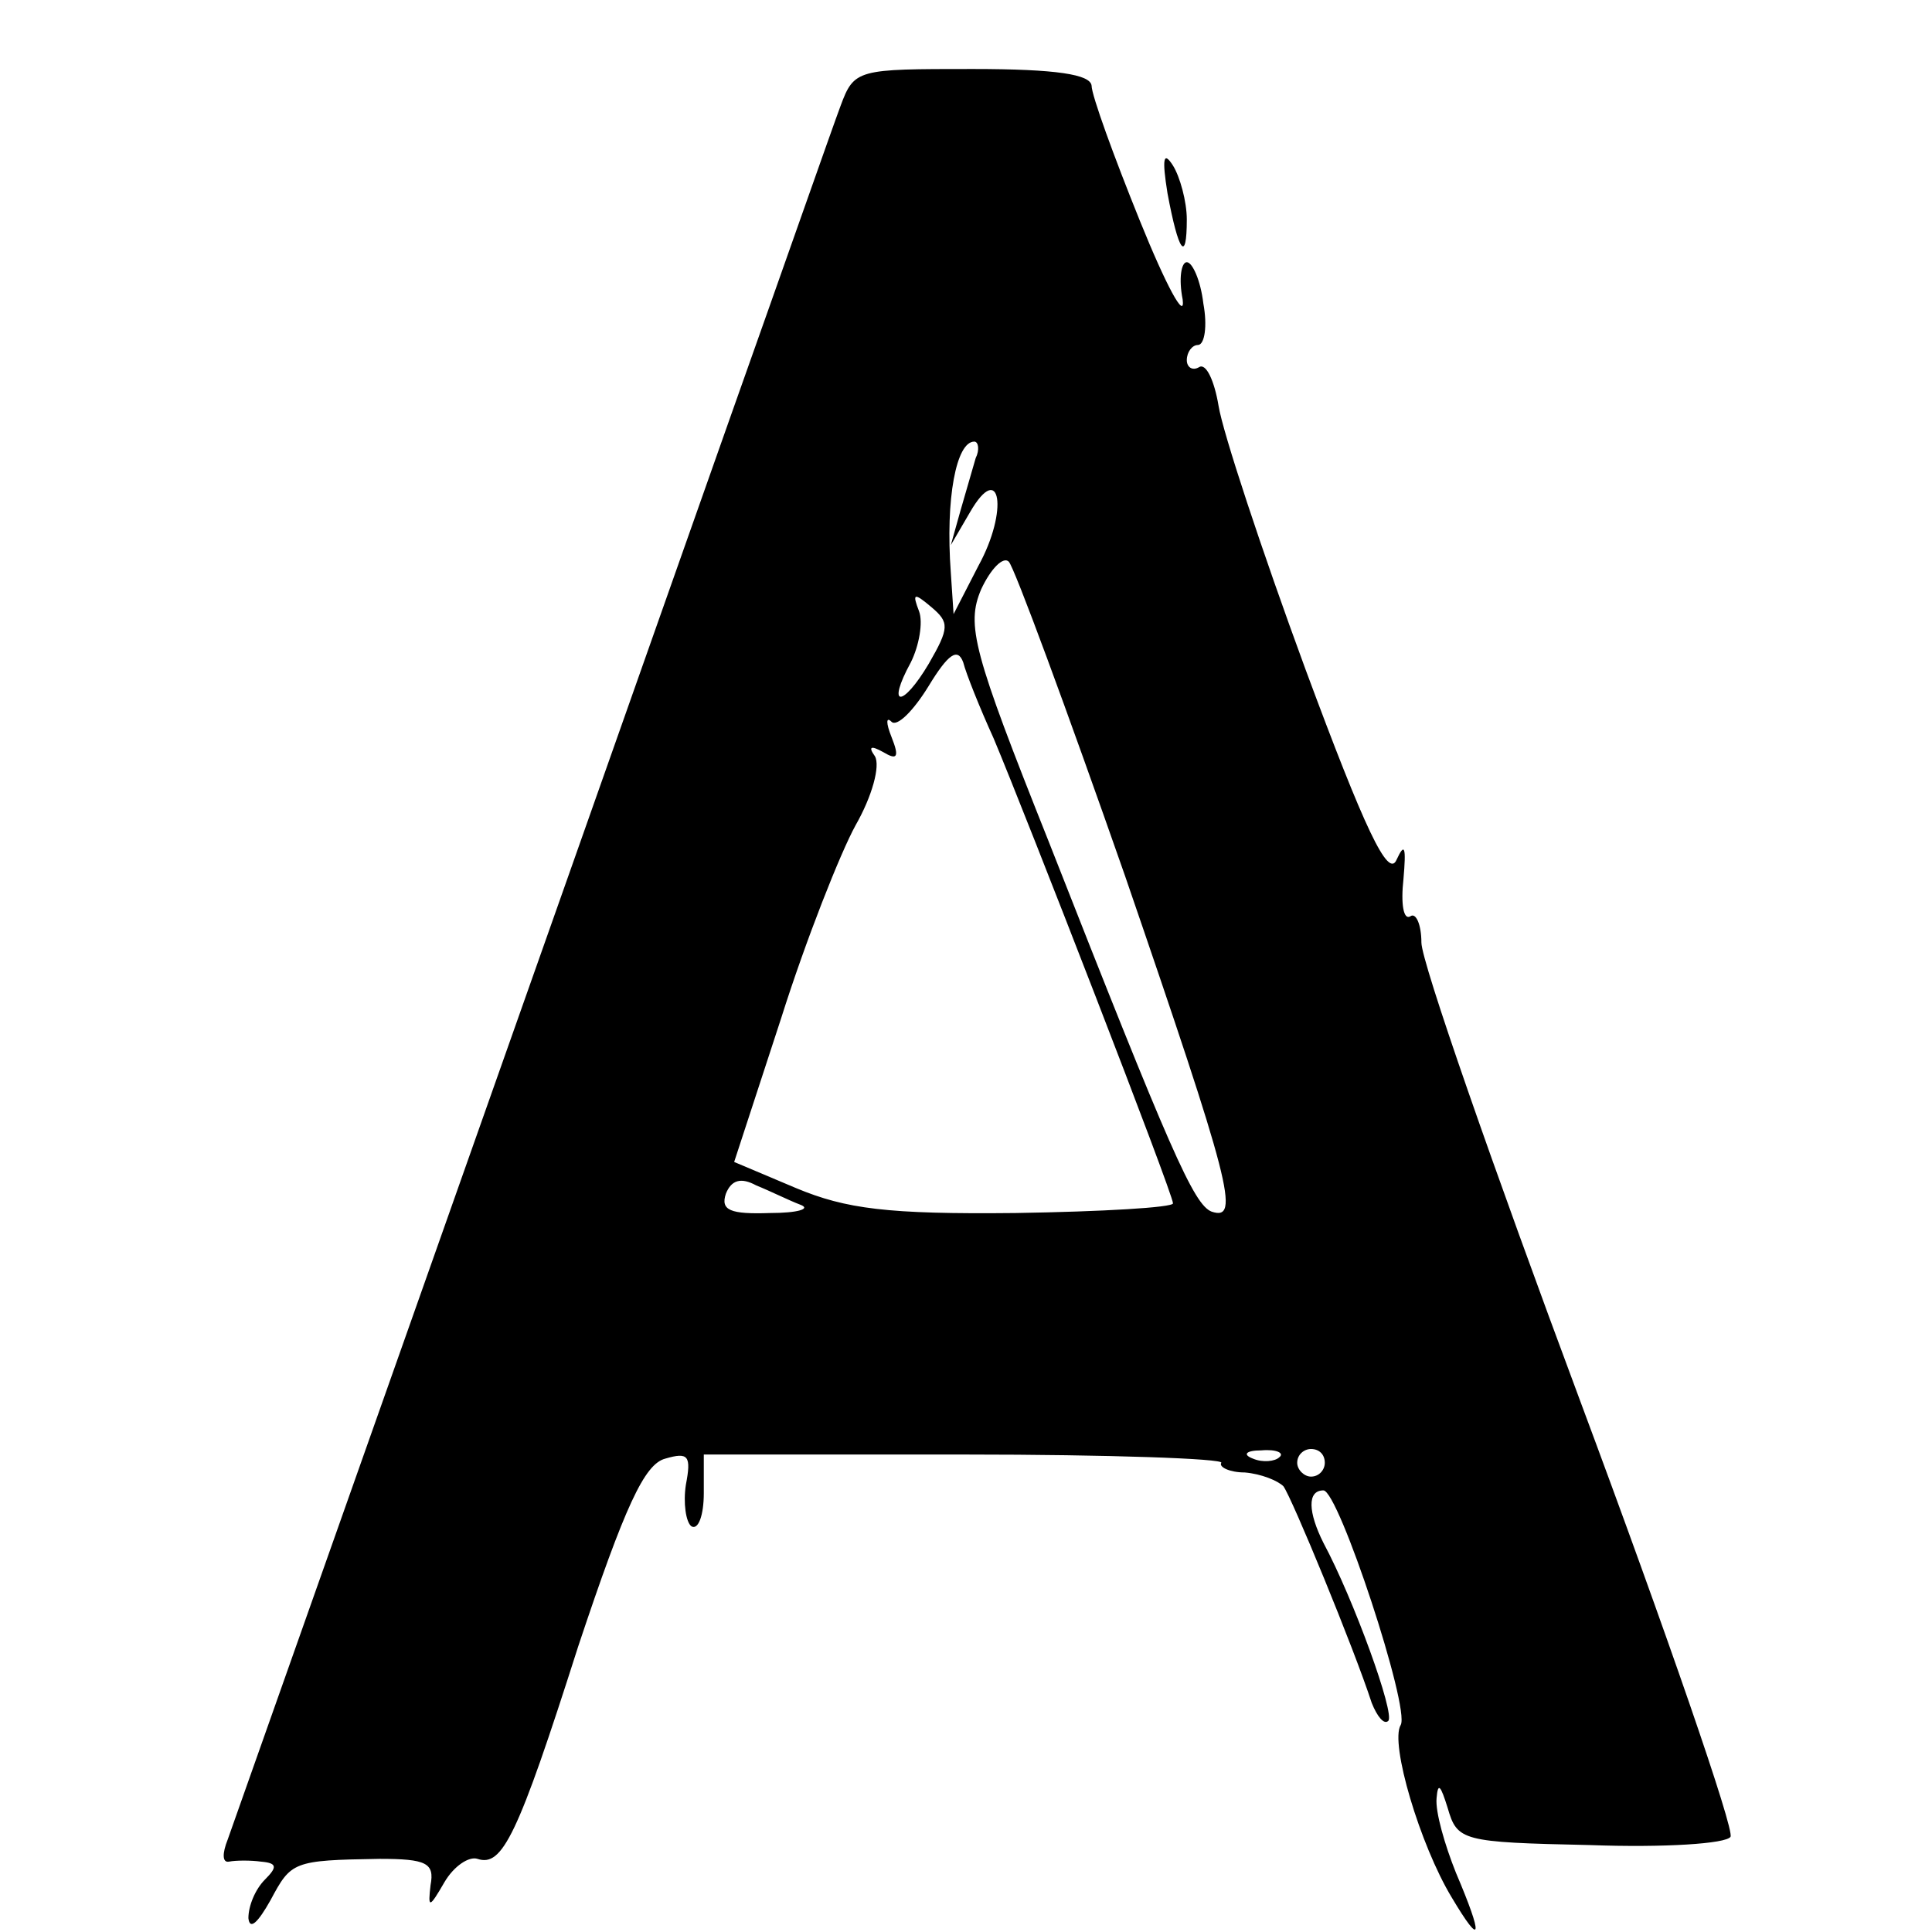
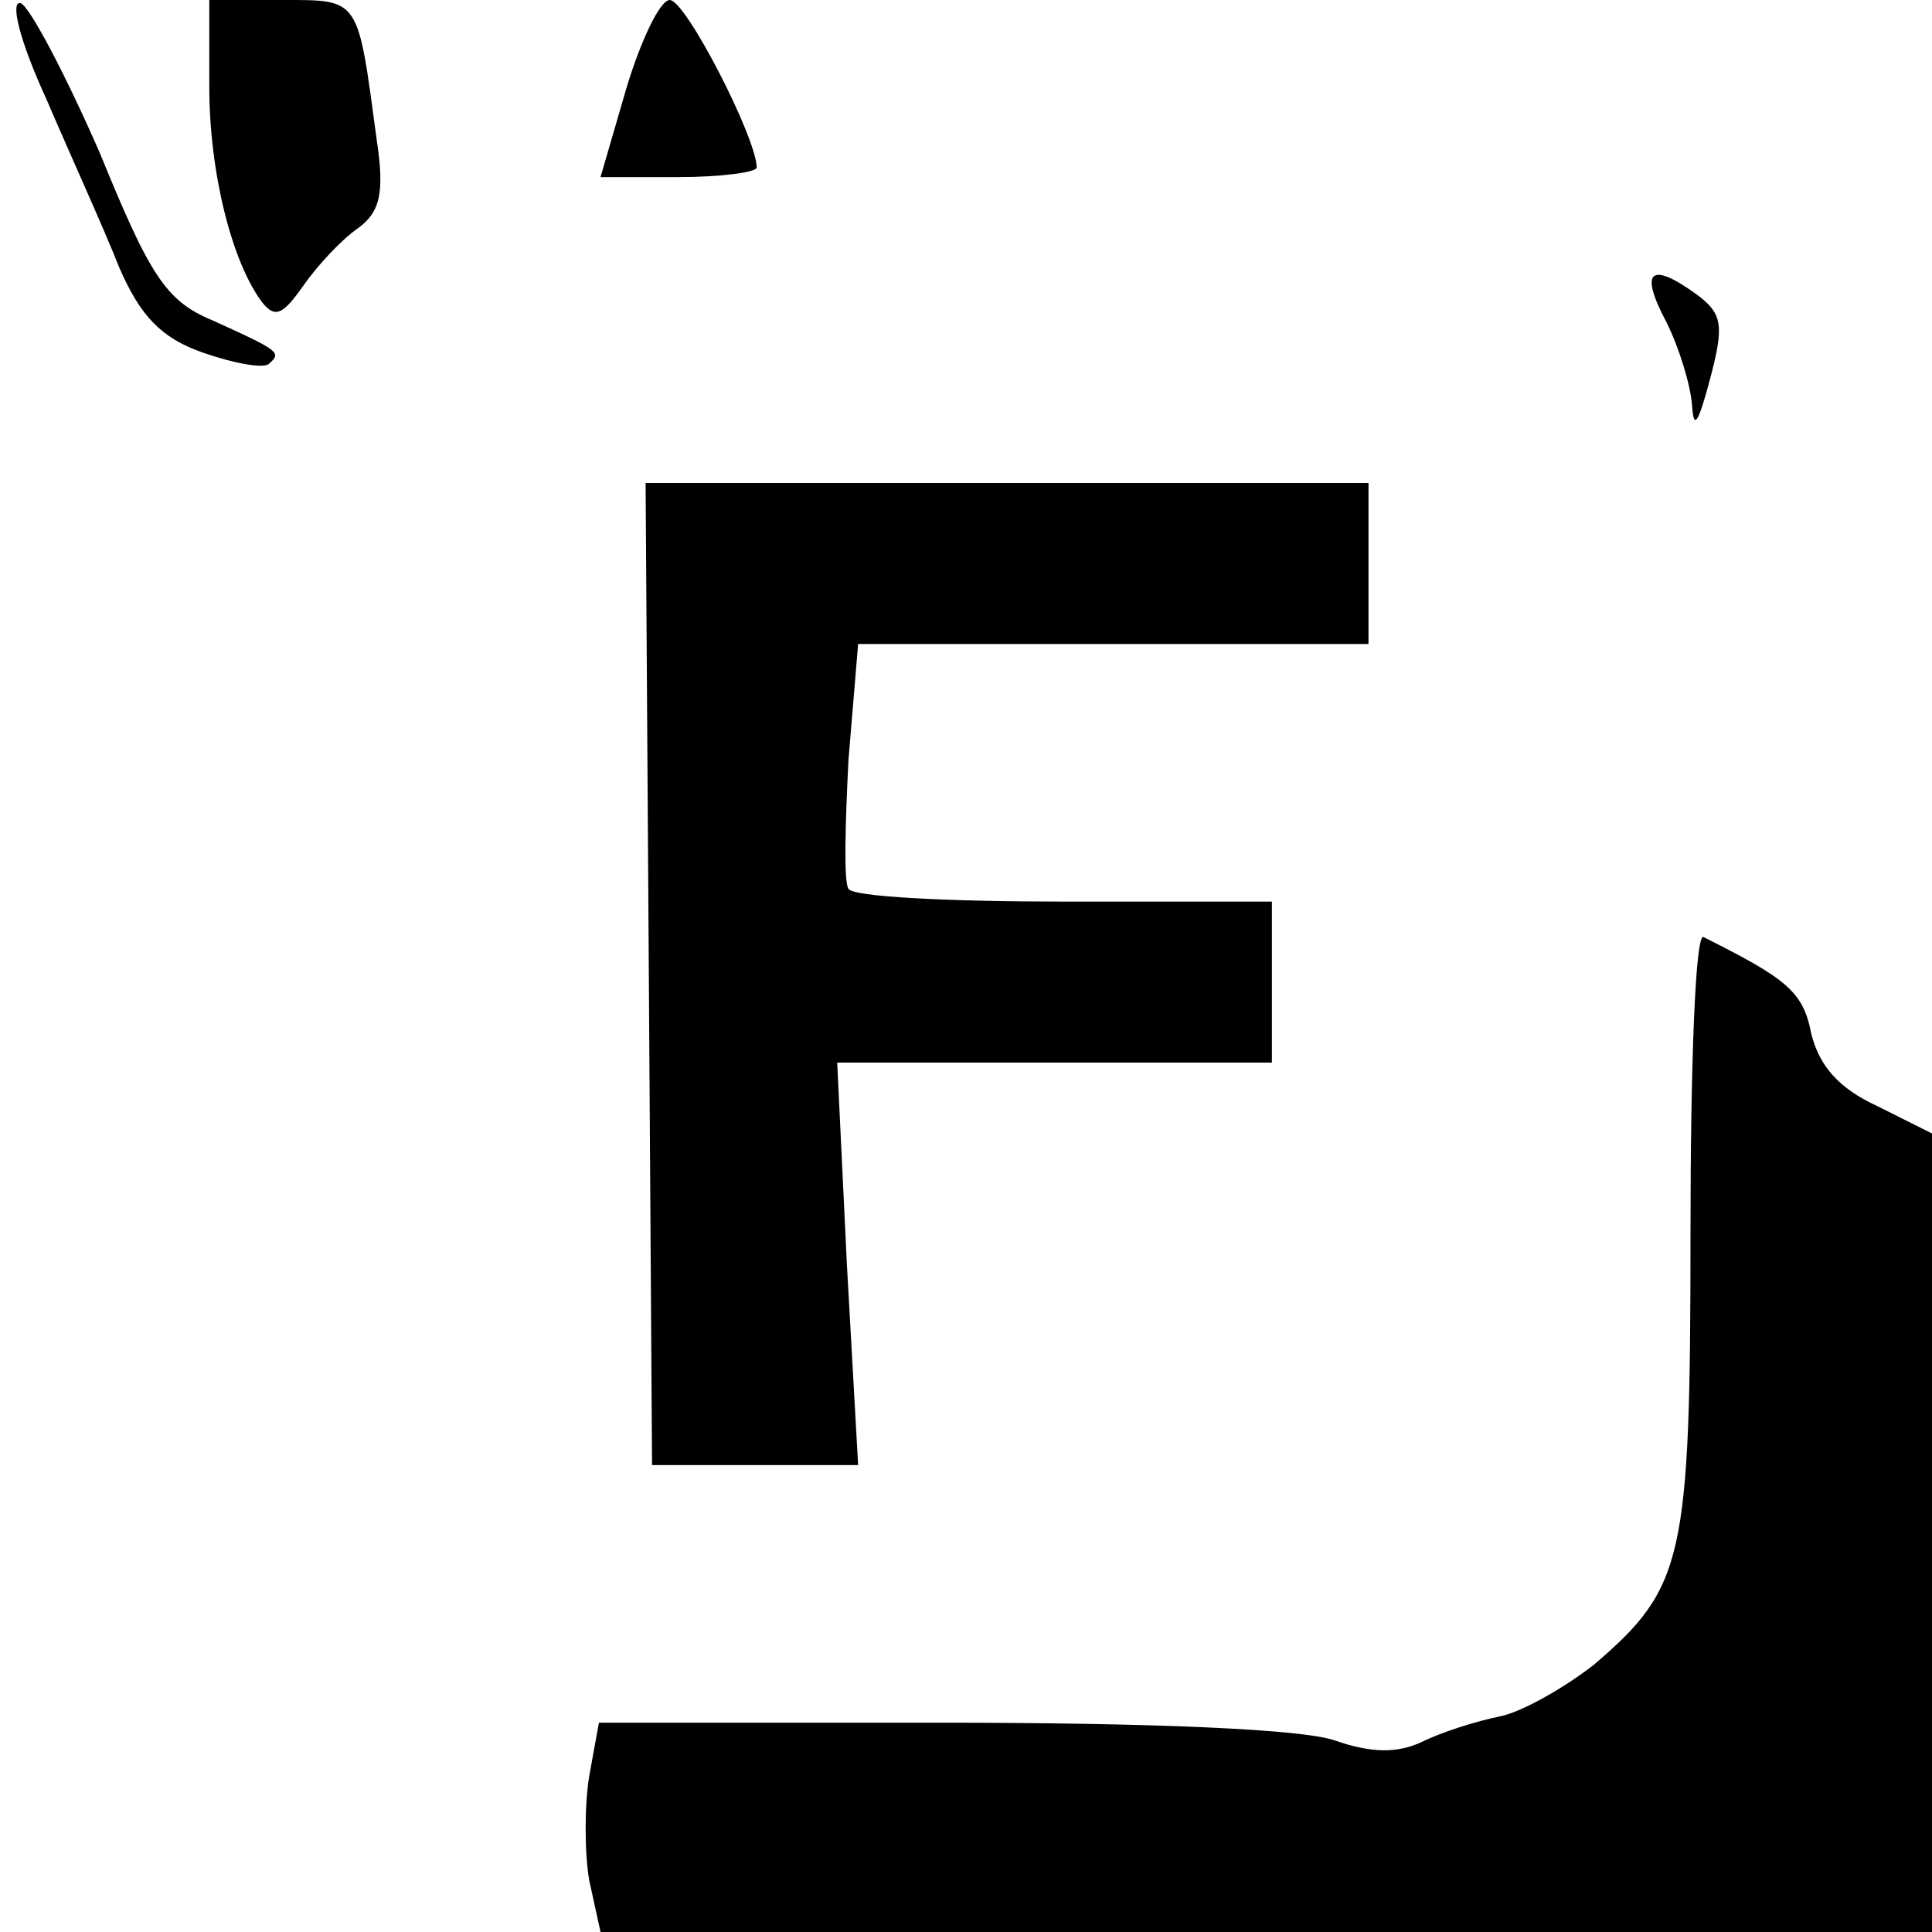
- <svg xmlns="http://www.w3.org/2000/svg" version="1.0" width="140pt" height="140pt" viewBox="0 0 140 140" preserveAspectRatio="xMidYMid meet">
-   <g transform="translate(0,140) scale(0.1,-0.1)" fill="#000000" stroke="none">
-     <path d="M609 1323 c-6 -16 -41 -116 -79 -223 -152 -431 -359 -1016 -365 -1033 -4 -10 -4 -17 1 -16 5 1 16 1 23 0 12 -1 12 -4 3 -13 -7 -7 -12 -19 -12 -28 1 -9 7 -3 16 13 15 28 16 29 79 30 34 0 40 -3 37 -19 -2 -17 -1 -17 10 2 7 12 18 19 24 17 18 -6 29 16 73 154 34 102 48 132 63 136 17 5 19 2 15 -19 -2 -13 0 -27 4 -30 5 -3 9 8 9 24 l0 28 189 0 c105 0 188 -3 186 -6 -2 -3 6 -7 17 -7 12 -1 24 -6 28 -10 6 -8 51 -117 64 -157 4 -10 9 -16 12 -13 5 5 -25 88 -47 129 -11 22 -12 38 0 38 11 0 63 -158 56 -170 -8 -13 14 -87 37 -125 22 -37 23 -29 3 18 -8 20 -15 44 -14 54 1 12 3 9 8 -7 7 -24 10 -25 103 -27 54 -2 99 1 102 6 3 5 -46 147 -109 316 -63 169 -115 318 -115 332 0 13 -4 22 -8 19 -5 -3 -7 9 -5 27 2 23 1 27 -5 14 -6 -14 -23 22 -66 138 -32 87 -60 172 -63 191 -3 18 -9 31 -14 28 -5 -3 -9 0 -9 5 0 6 4 11 8 11 5 0 7 14 4 30 -2 17 -8 30 -12 30 -4 0 -6 -12 -3 -27 2 -16 -12 10 -31 57 -19 47 -35 91 -35 98 -1 8 -25 12 -86 12 -84 0 -86 0 -96 -27z m98 -255 c-2 -7 -7 -24 -11 -38 l-7 -25 14 24 c22 38 28 1 6 -39 l-18 -35 -2 30 c-4 54 4 95 17 95 3 0 4 -6 1 -12z m108 -302 c77 -224 84 -251 63 -244 -13 5 -30 44 -118 268 -55 138 -60 157 -49 183 7 15 16 24 20 20 4 -4 42 -107 84 -227z m-142 153 c-19 -32 -31 -32 -13 1 6 12 9 29 6 37 -5 13 -4 14 9 3 13 -11 13 -15 -2 -41z m47 -54 c24 -57 130 -330 130 -337 0 -3 -51 -6 -114 -7 -93 -1 -123 3 -159 18 l-45 19 34 104 c18 57 43 120 54 140 12 21 18 43 14 50 -5 7 -3 8 6 3 10 -6 12 -4 6 11 -4 10 -4 15 0 11 4 -4 16 8 27 26 14 23 21 28 25 17 2 -8 12 -33 22 -55z m-140 -338 c8 -3 -2 -6 -22 -6 -29 -1 -36 2 -32 14 4 10 11 12 22 6 10 -4 24 -11 32 -14z m347 -183 c-3 -3 -12 -4 -19 -1 -8 3 -5 6 6 6 11 1 17 -2 13 -5z m33 -4 c0 -5 -4 -10 -10 -10 -5 0 -10 5 -10 10 0 6 5 10 10 10 6 0 10 -4 10 -10z" />
-     <path d="M846 1260 c8 -43 14 -51 14 -19 0 13 -5 31 -10 39 -7 11 -8 5 -4 -20z" />
+ <svg xmlns="http://www.w3.org/2000/svg" version="1.0" width="120pt" height="120pt" viewBox="0 0 120 120" preserveAspectRatio="xMidYMid meet">
+   <g transform="translate(0,120) scale(0.1,-0.1)" fill="#000000" stroke="none">
+     <path d="M29 1138 c15 -35 36 -81 45 -104 13 -30 26 -44 52 -53 20 -7 38 -10 41 -7 8 7 7 8 -35 27 -29 12 -39 28 -70 104 -21 48 -43 90 -49 93 -7 2 -1 -23 16 -60z" />
+     <path d="M130 1146 c0 -53 14 -109 33 -134 8 -10 13 -7 25 10 9 13 24 29 34 36 14 10 17 22 12 55 -12 89 -10 87 -59 87 l-45 0 0 -54z" />
+     <path d="M389 1145 l-16 -55 48 0 c27 0 49 3 49 6 0 18 -44 104 -54 104 -6 0 -18 -25 -27 -55z" />
+     <path d="M1035 1000 c8 -16 15 -39 16 -52 1 -16 4 -10 11 16 9 34 8 41 -8 53 -29 21 -36 15 -19 -17z" />
+     <path d="M403 595 l2 -305 64 0 64 0 -7 125 -6 125 135 0 135 0 0 50 0 50 -129 0 c-72 0 -132 3 -134 8 -3 4 -2 40 0 80 l6 72 158 0 159 0 0 50 0 50 -225 0 -224 0 2 -305z" />
+     <path d="M1050 435 c0 -204 -4 -221 -60 -269 -18 -14 -44 -29 -58 -32 -15 -3 -37 -10 -49 -16 -15 -7 -31 -7 -54 1 -20 7 -113 11 -244 11 l-213 0 -6 -33 c-3 -18 -3 -48 0 -65 l7 -32 413 0 414 0 0 248 0 248 -34 17 c-24 11 -36 25 -41 45 -5 26 -15 34 -67 60 -5 2 -8 -80 -8 -183z" />
  </g>
</svg>
